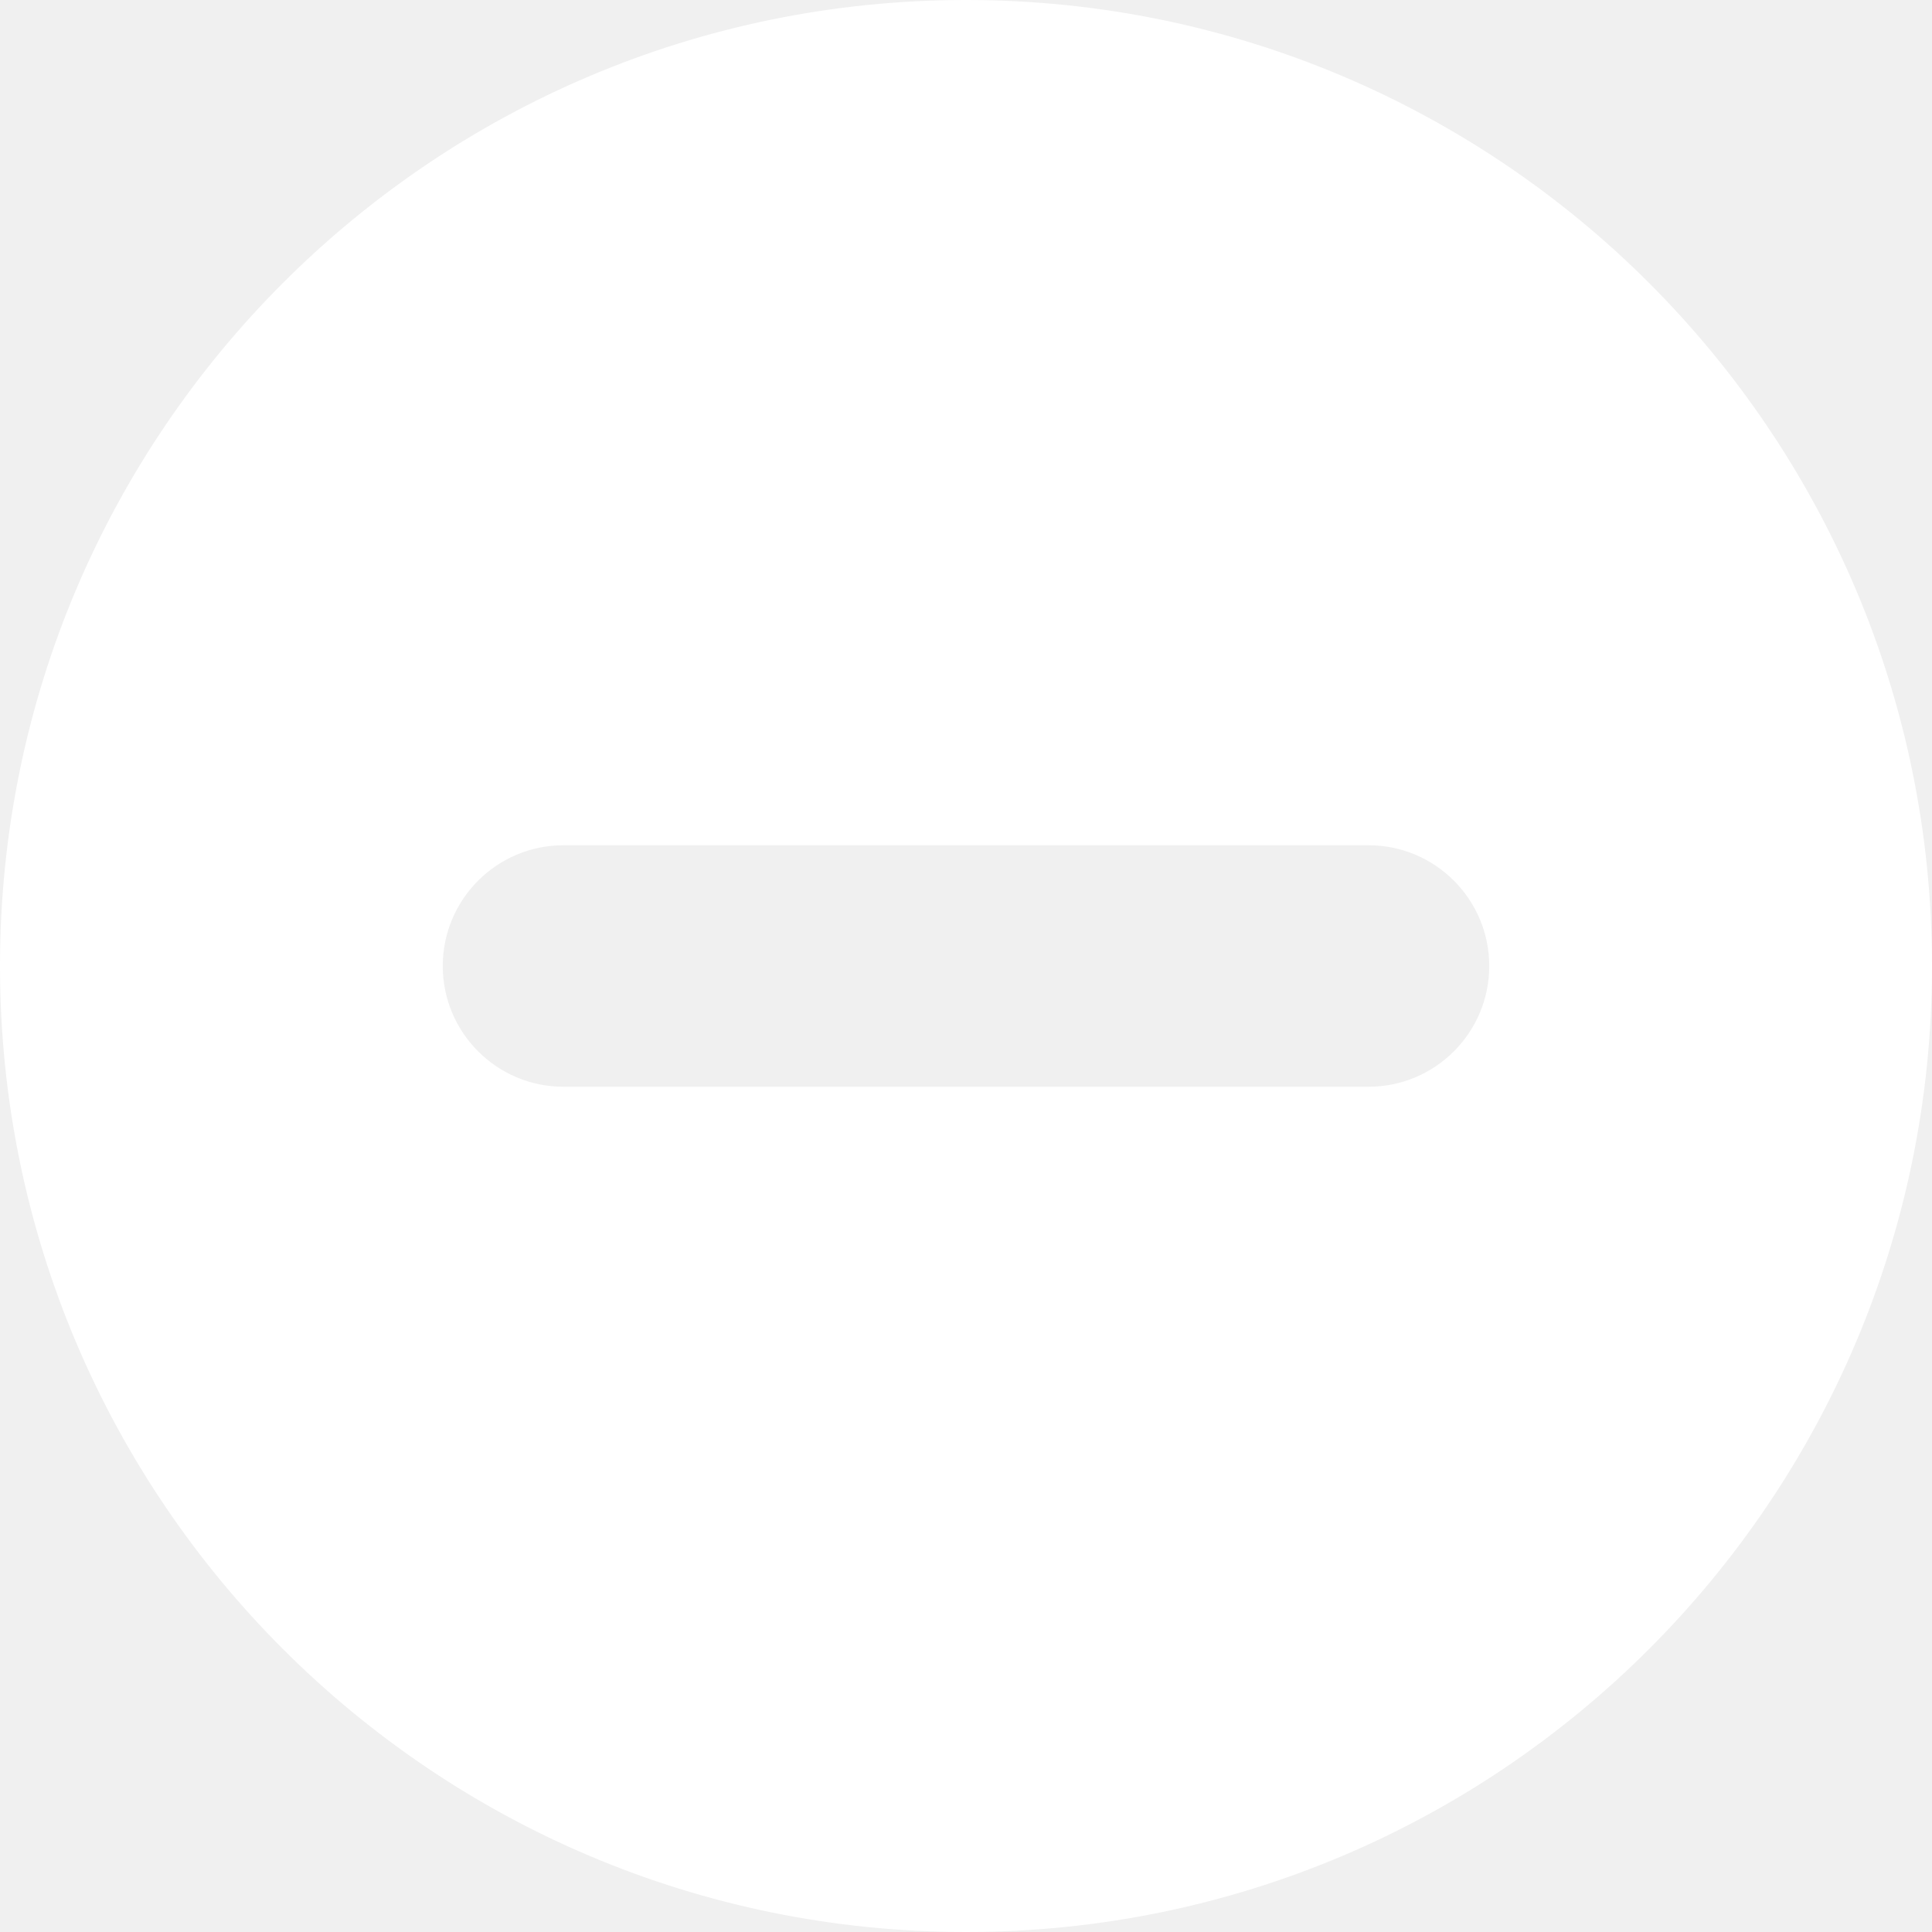
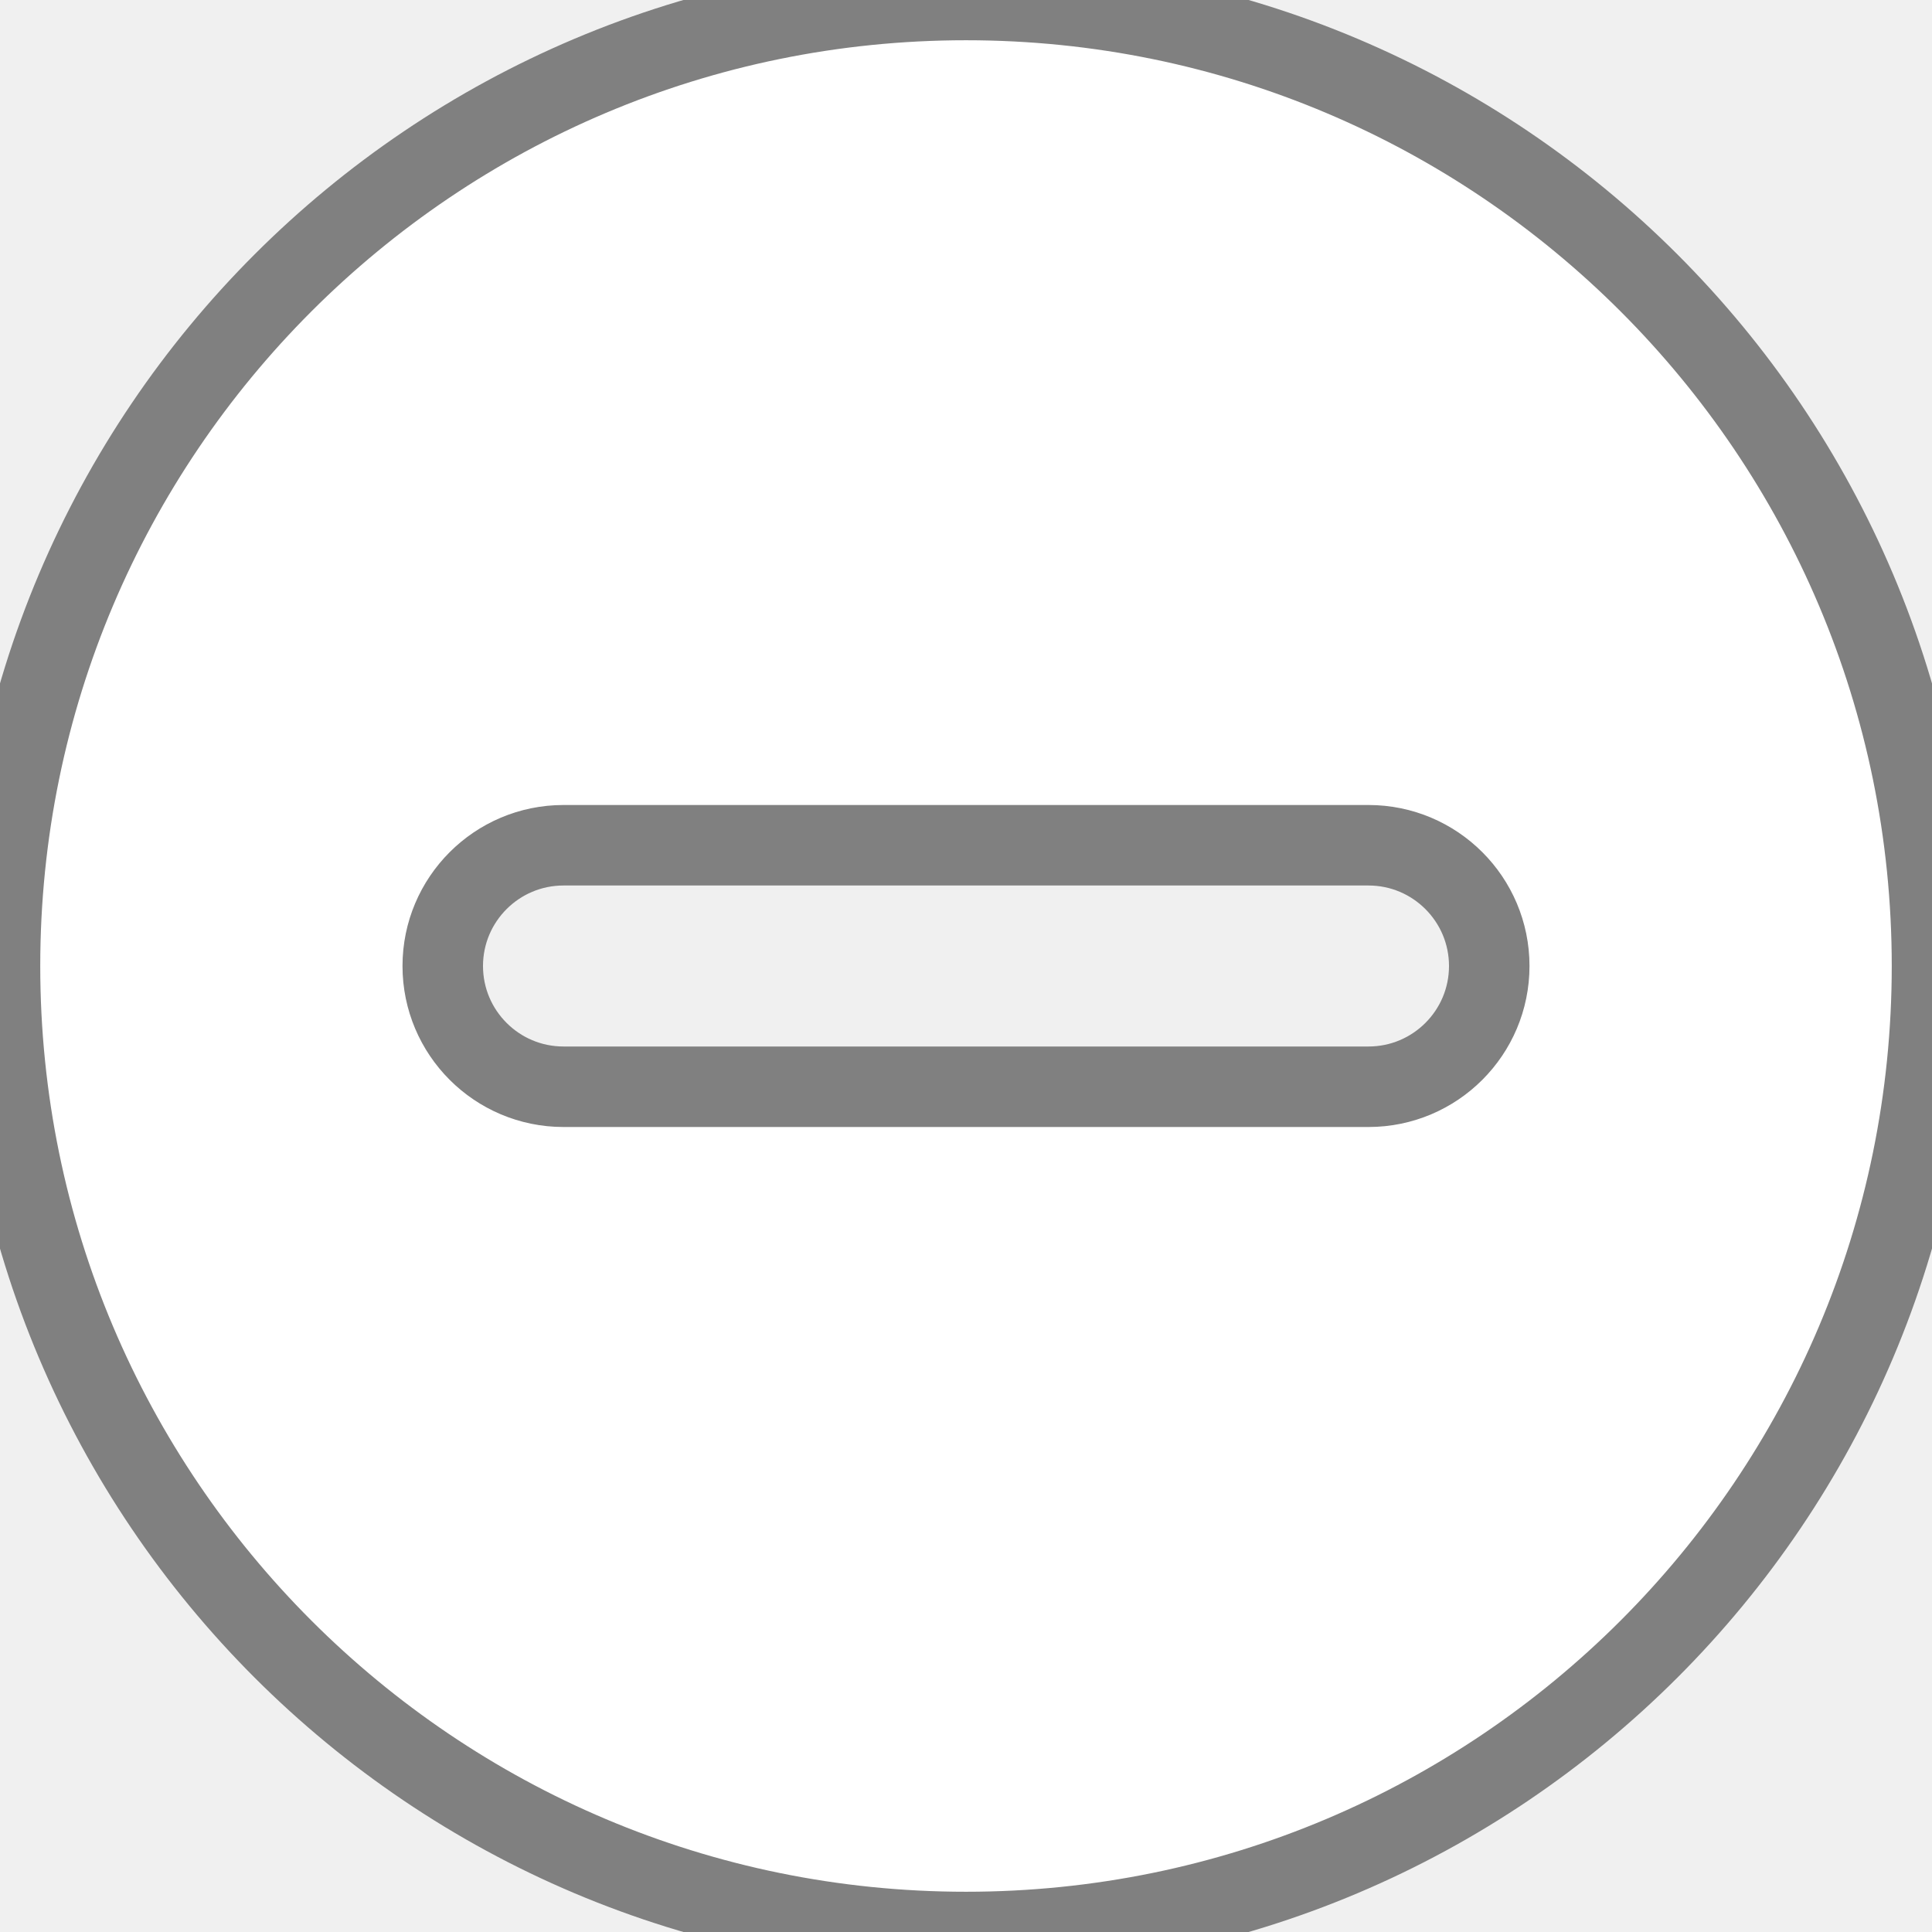
- <svg xmlns="http://www.w3.org/2000/svg" width="24" height="24" viewBox="0 0 24 24" id="meteor-icon-kit__solid-minus-circle" fill="none">
+ <svg xmlns="http://www.w3.org/2000/svg" width="24" height="24" viewBox="0 0 24 24" id="meteor-icon-kit__solid-minus-circle" fill="none" stroke="gray">
  <g id="SVGRepo_bgCarrier" stroke-width="0" />
  <g id="SVGRepo_tracerCarrier" stroke-linecap="round" stroke-linejoin="round" />
  <g id="SVGRepo_iconCarrier">
    <path fill-rule="evenodd" clip-rule="evenodd" d="M24 12C24 18.627 18.627 24 12 24C5.373 24 0 18.627 0 12C0 5.373 5.373 0 12 0C18.627 0 24 5.373 24 12ZM7 13.5H17C17.828 13.5 18.5 12.828 18.5 12C18.5 11.172 17.828 10.5 17 10.5H7C6.172 10.5 5.5 11.172 5.5 12C5.5 12.828 6.172 13.5 7 13.5Z" fill="#ffffff" />
  </g>
</svg>
